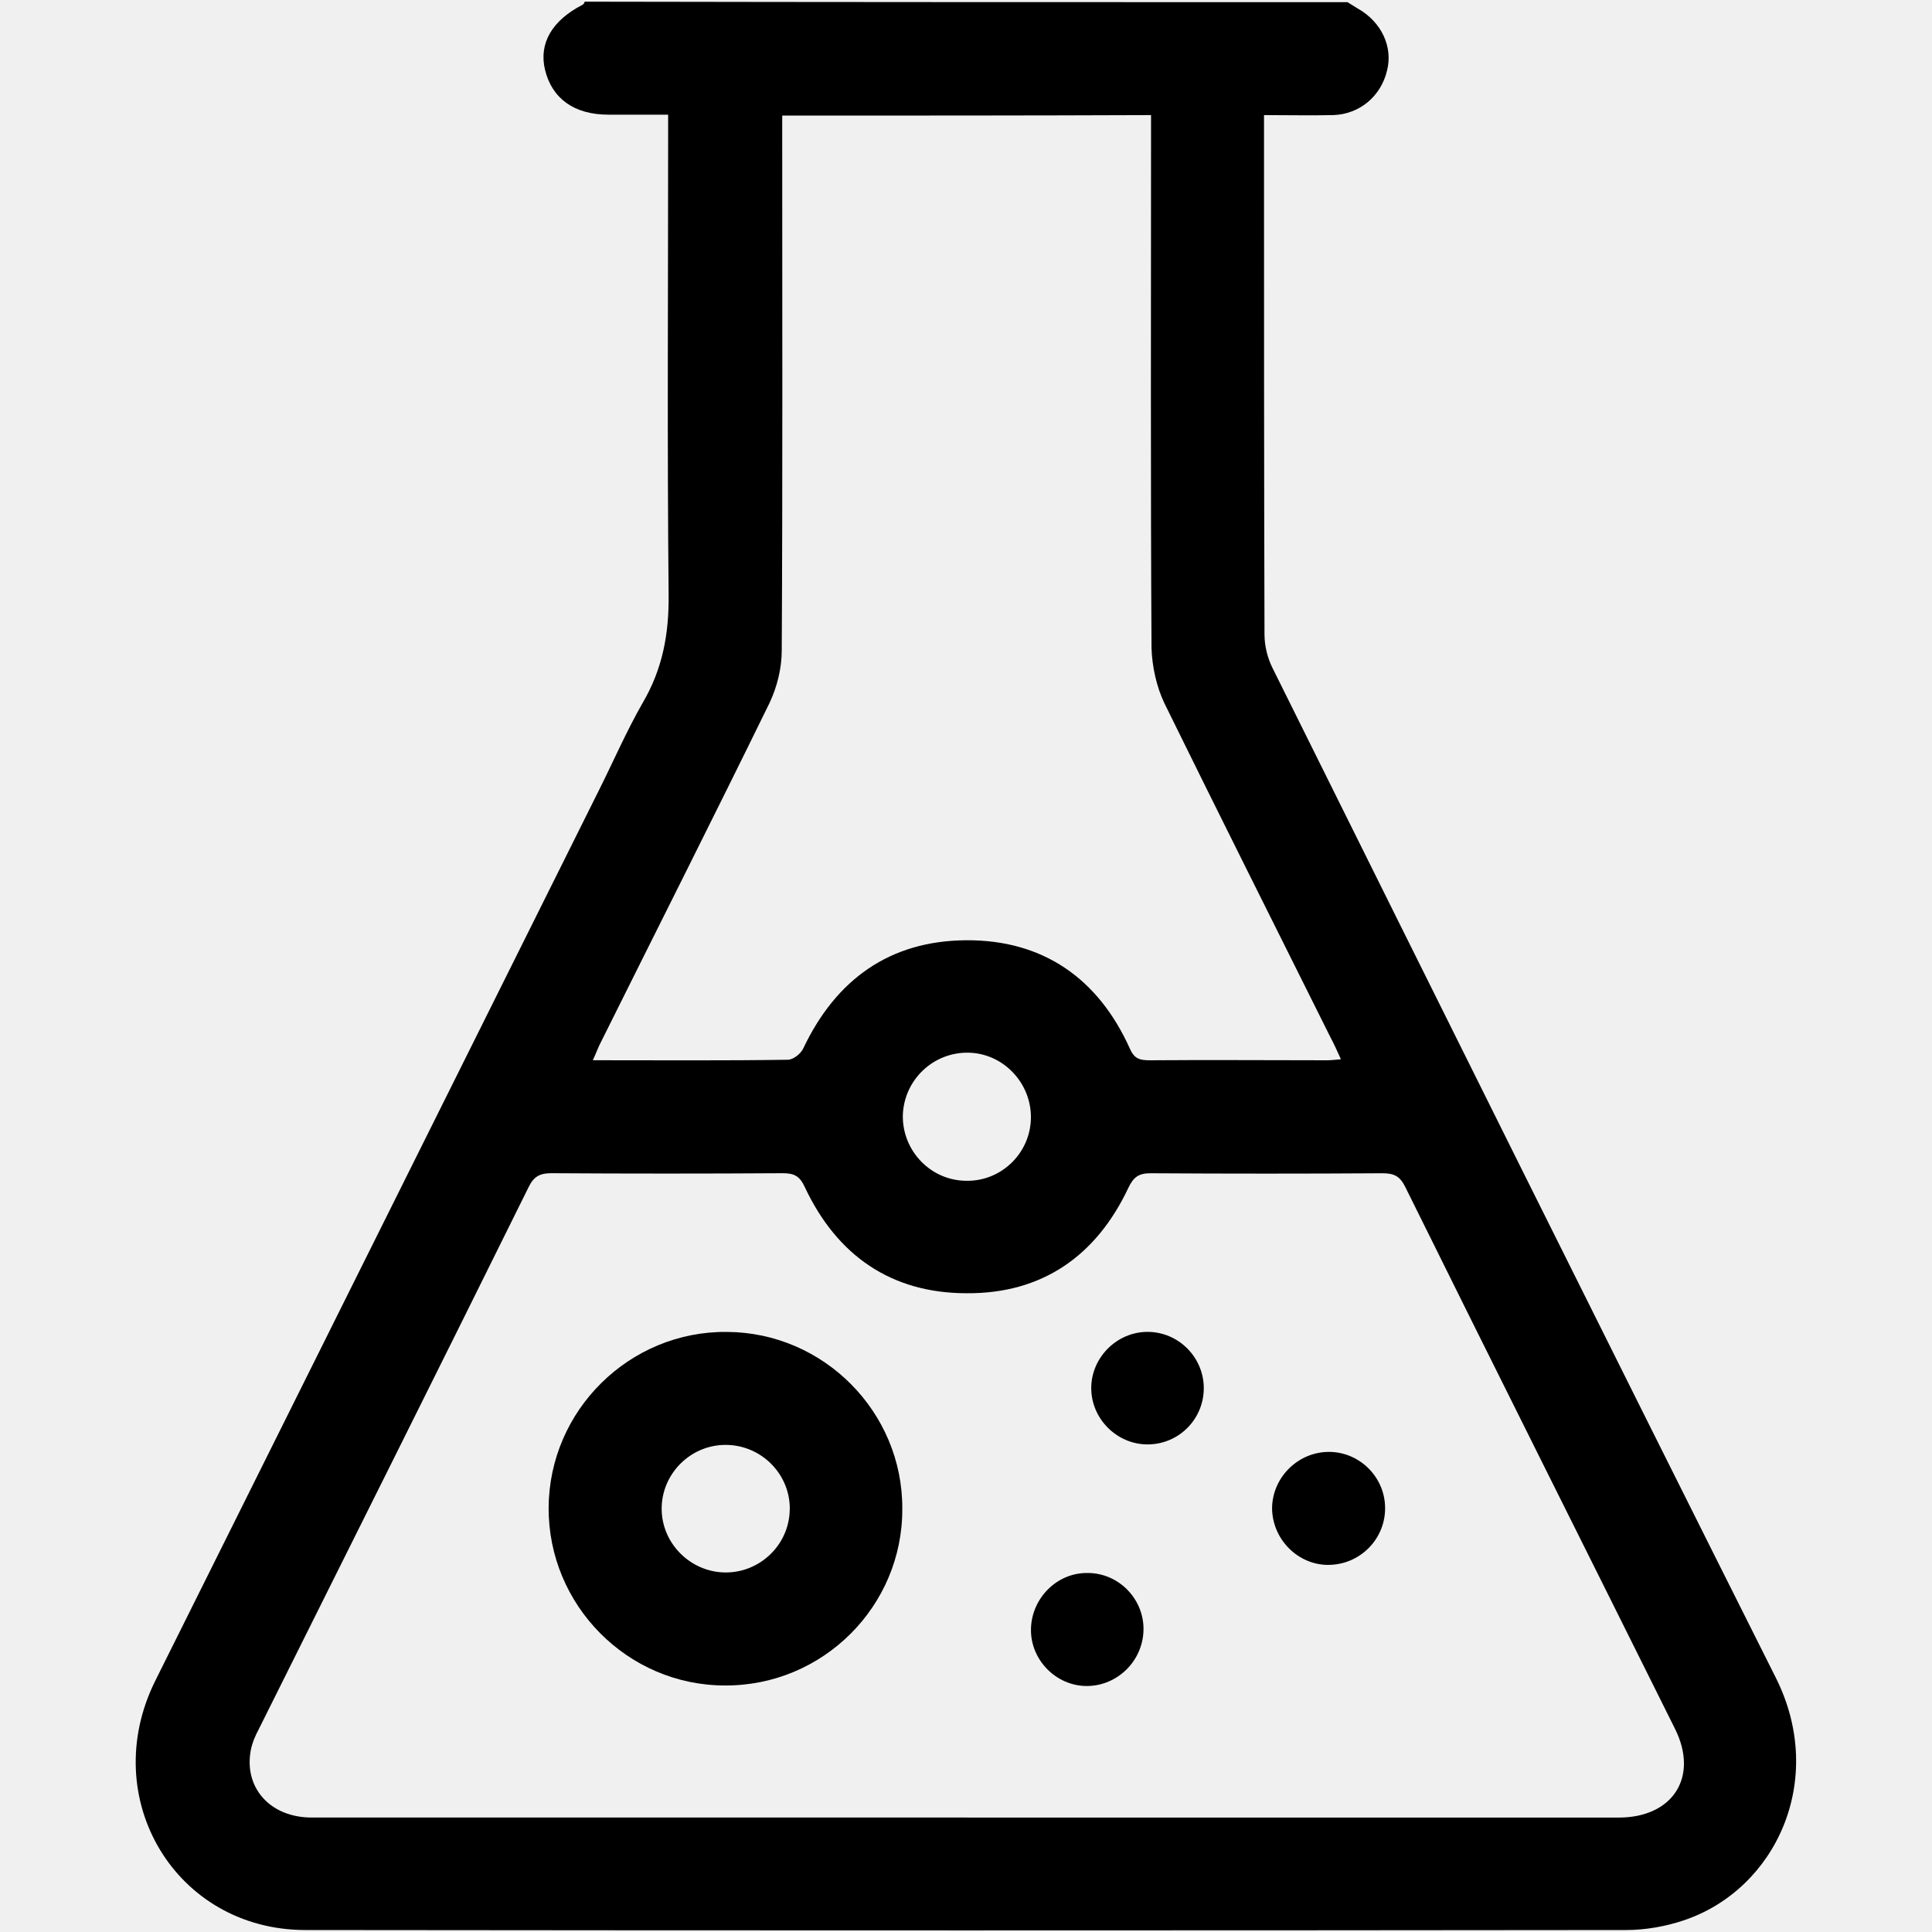
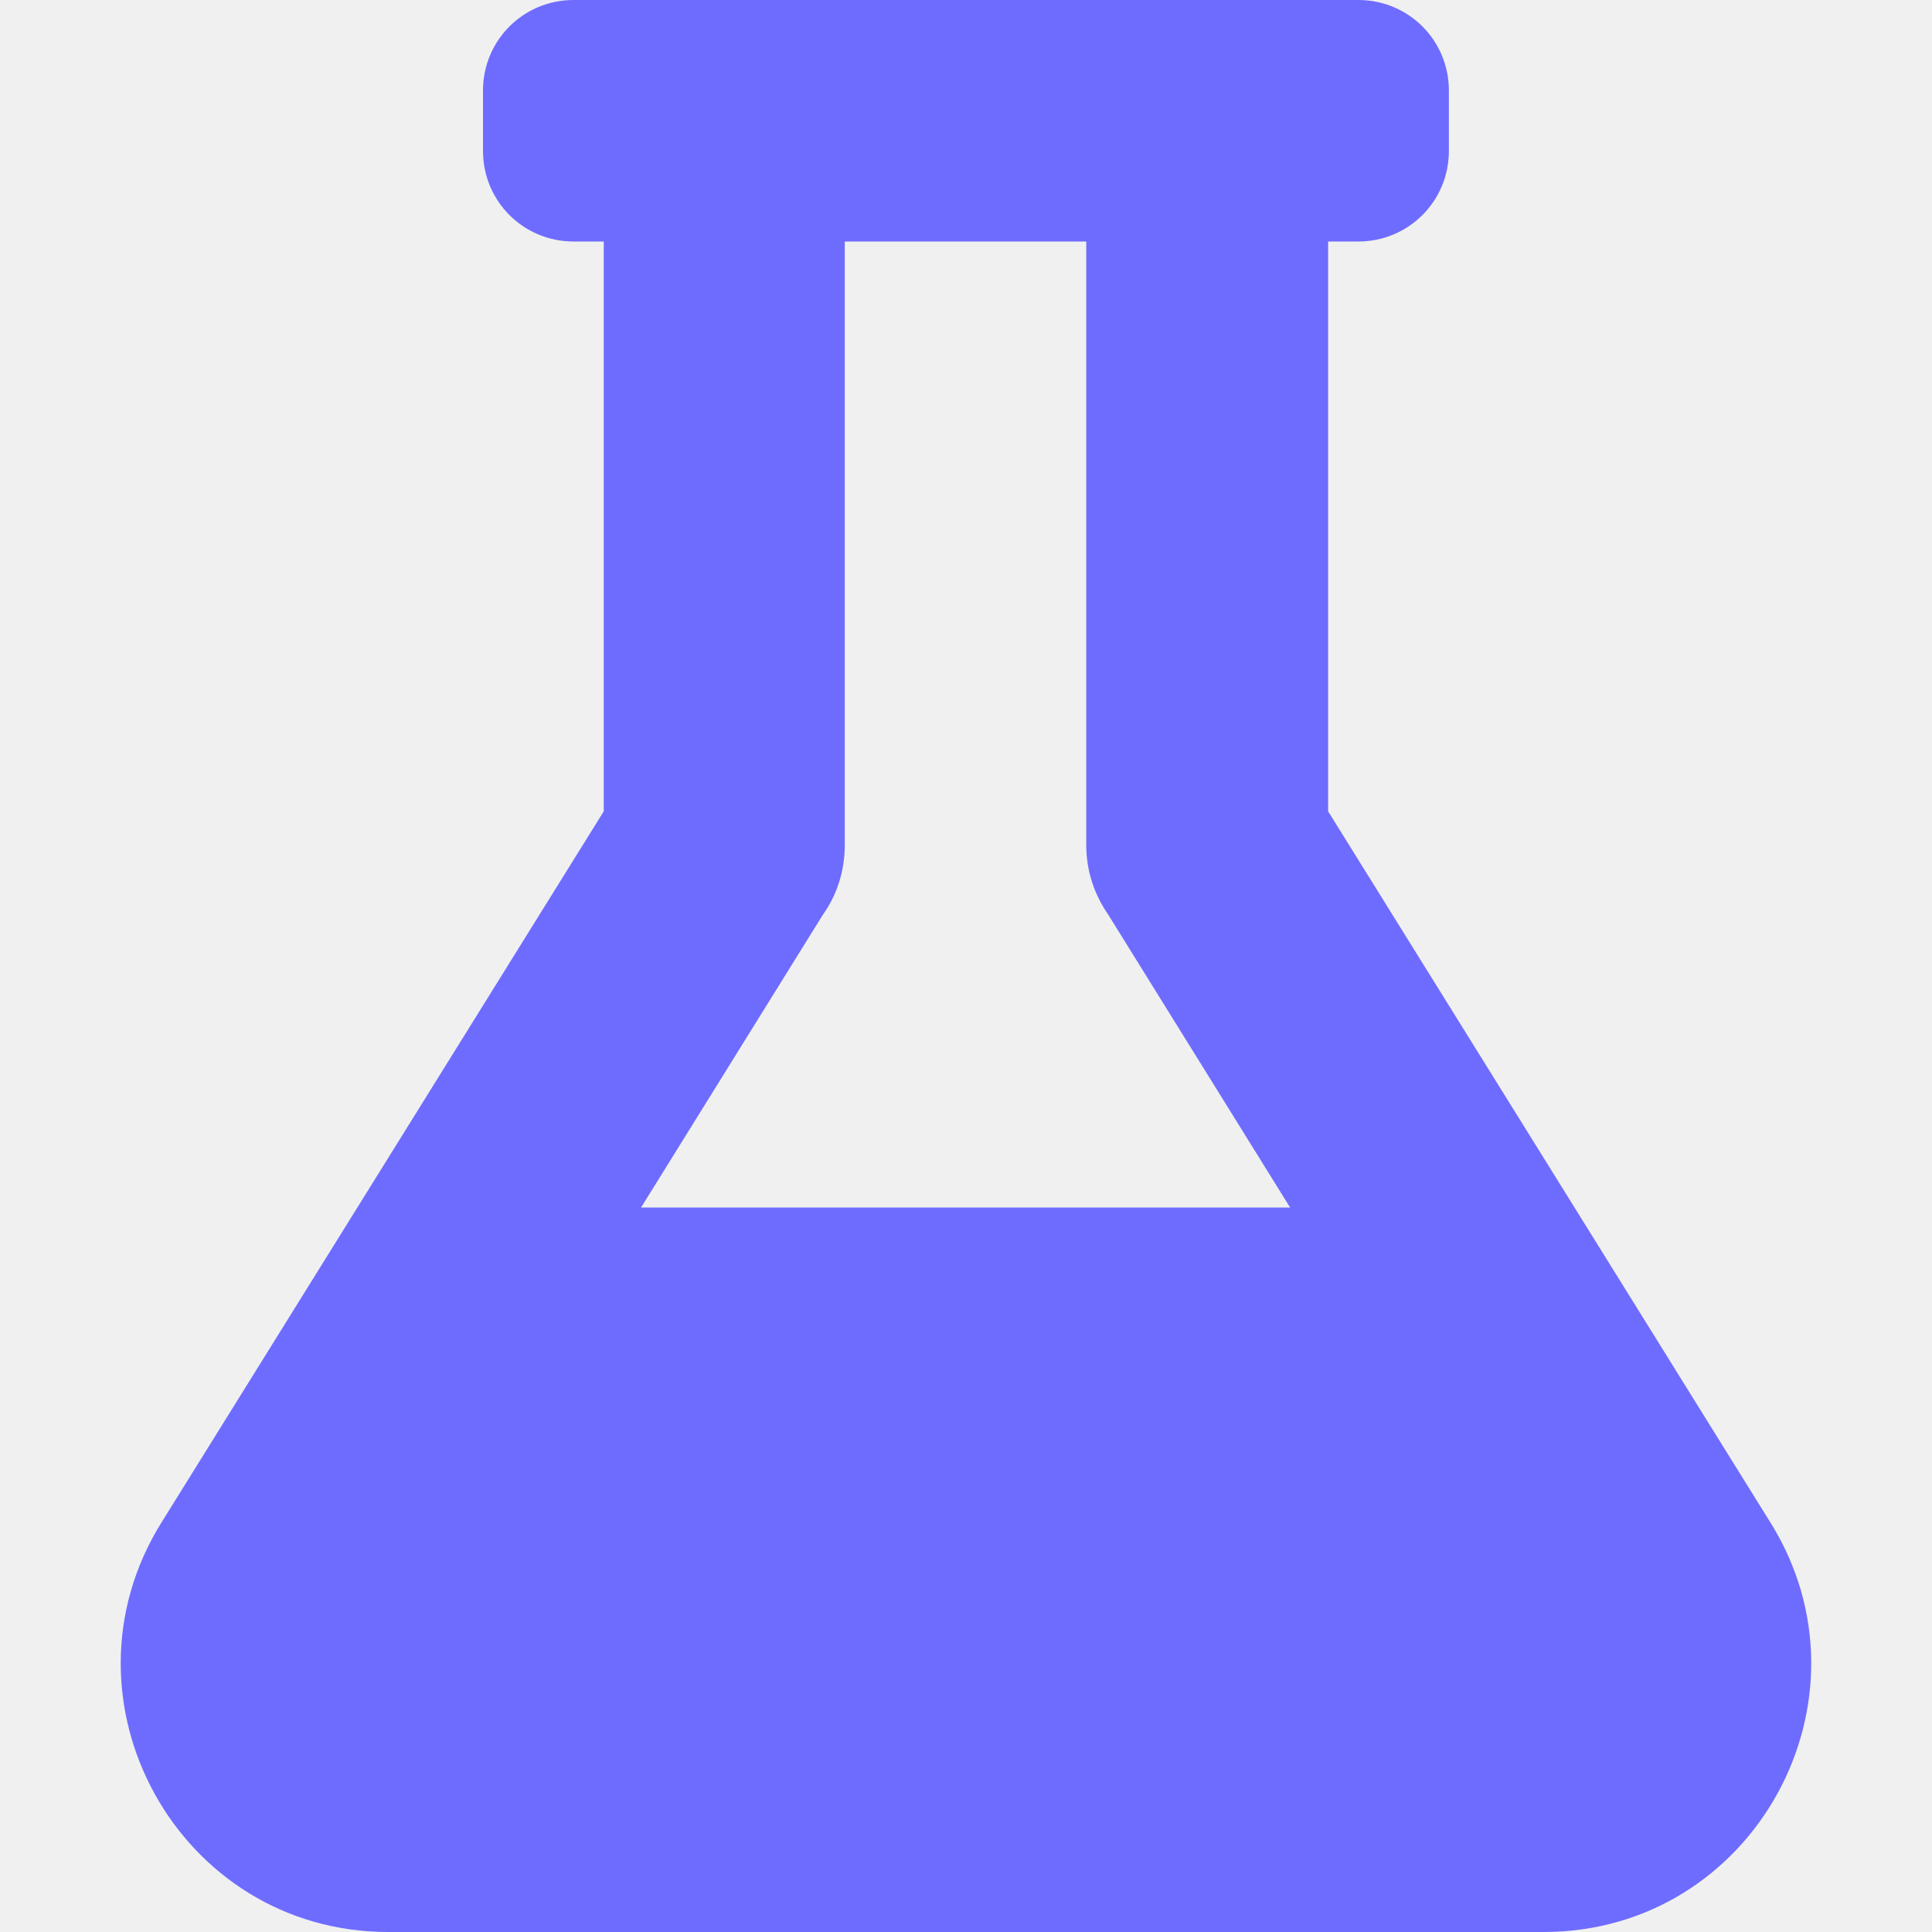
- <svg xmlns="http://www.w3.org/2000/svg" width="40" height="40" viewBox="0 0 40 40" fill="none" version="1.1" id="svg243">
-   <defs id="defs247" />
-   <path d="m 27.897,0.044 c 0.073,0.042 0.146,0.094 0.218,0.135 0.478,0.27 0.728,0.78 0.603,1.279 -0.125,0.53 -0.562,0.905 -1.113,0.925 -0.468,0.01 -0.926,0 -1.435,0 0,0.177 0,0.312 0,0.457 0,3.431 0,6.862 0.01,10.293 0,0.239 0.062,0.489 0.166,0.697 3.464,6.977 6.927,13.943 10.422,20.909 1.061,2.121 -0.01,4.388 -1.914,5.022 -0.374,0.125 -0.79,0.198 -1.186,0.198 -9.111,0.01 -18.223,0.01 -27.345,0 -2.683,0 -4.316,-2.724 -3.11,-5.157 3.058,-6.145 6.126,-12.29 9.184,-18.434 0.302,-0.603 0.572,-1.227 0.905,-1.809 0.416,-0.707 0.551,-1.435 0.541,-2.256 -0.031,-3.161 -0.01,-6.311 -0.01,-9.472 0,-0.135 0,-0.281 0,-0.457 -0.437,0 -0.843,0 -1.238,0 -0.707,0 -1.165,-0.333 -1.31,-0.925 -0.135,-0.551 0.146,-1.029 0.78,-1.352 0.021,-0.01 0.031,-0.042 0.042,-0.062 5.284,0.01 10.536,0.01 15.789,0.01 z m -7.874,37.587 c 4.493,0 8.997,0 13.49,0 1.123,0 1.664,-0.842 1.165,-1.84 -1.862,-3.743 -3.734,-7.476 -5.585,-11.219 -0.114,-0.229 -0.239,-0.281 -0.478,-0.281 -1.602,0.01 -3.193,0.01 -4.795,0 -0.25,0 -0.354,0.083 -0.458,0.301 -0.666,1.414 -1.789,2.194 -3.349,2.183 -1.56,0 -2.683,-0.78 -3.349,-2.194 -0.104,-0.229 -0.218,-0.291 -0.458,-0.291 -1.602,0.01 -3.193,0.01 -4.795,0 -0.239,0 -0.364,0.073 -0.468,0.291 -1.851,3.743 -3.724,7.486 -5.585,11.219 -0.073,0.135 -0.135,0.281 -0.166,0.437 -0.146,0.78 0.406,1.393 1.259,1.393 4.524,0 9.049,0 13.573,0 z m -3.828,-35.237 c 0,0.198 0,0.354 0,0.509 0,3.525 0.01,7.039 -0.01,10.564 0,0.364 -0.094,0.749 -0.25,1.081 -1.144,2.339 -2.32,4.668 -3.484,7.008 -0.062,0.114 -0.104,0.239 -0.177,0.395 1.383,0 2.715,0.01 4.036,-0.01 0.114,0 0.271,-0.125 0.323,-0.239 0.676,-1.424 1.789,-2.225 3.37,-2.235 1.591,-0.01 2.736,0.79 3.391,2.246 0.094,0.218 0.218,0.239 0.416,0.239 1.217,-0.01 2.444,0 3.661,0 0.083,0 0.166,-0.01 0.291,-0.021 -0.083,-0.187 -0.146,-0.322 -0.218,-0.458 -1.144,-2.298 -2.299,-4.596 -3.432,-6.904 -0.166,-0.343 -0.26,-0.769 -0.271,-1.154 -0.021,-3.525 -0.01,-7.039 -0.01,-10.564 0,-0.156 0,-0.302 0,-0.468 -2.559,0.01 -5.076,0.01 -7.634,0.01 z m 5.149,20.753 c 0.01,-0.717 -0.562,-1.331 -1.279,-1.352 -0.738,-0.021 -1.352,0.561 -1.373,1.3 -0.01,0.738 0.583,1.352 1.321,1.352 0.718,0.01 1.321,-0.572 1.331,-1.3 z" fill="white" id="path233" style="fill:#000000" />
-   <path d="m 15.01,34.896 c -2.018,0 -3.661,-1.664 -3.651,-3.681 0.01,-2.017 1.675,-3.66 3.692,-3.639 2.007,0.01 3.64,1.664 3.63,3.66 0.01,2.017 -1.643,3.67 -3.672,3.66 z m 1.342,-3.66 c 0,-0.717 -0.583,-1.31 -1.311,-1.321 -0.738,-0.01 -1.342,0.593 -1.342,1.321 0,0.717 0.593,1.31 1.31,1.32 0.728,0.01 1.342,-0.582 1.342,-1.32 z" fill="white" id="path235" style="fill:#000000" />
-   <path d="m 23.758,29.905 c -0.634,0 -1.165,-0.53 -1.165,-1.165 0,-0.634 0.53,-1.165 1.165,-1.165 0.645,0 1.165,0.53 1.165,1.165 0,0.645 -0.52,1.165 -1.165,1.165 z" fill="white" id="path237" style="fill:#000000" />
-   <path d="m 27.502,32.4 c -0.634,0 -1.155,-0.53 -1.165,-1.165 0,-0.645 0.541,-1.185 1.196,-1.175 0.634,0.01 1.155,0.541 1.144,1.185 -0.01,0.645 -0.541,1.154 -1.175,1.154 z" fill="white" id="path239" style="fill:#000000" />
-   <path d="m 22.52,32.567 c 0.645,0 1.165,0.541 1.155,1.175 -0.01,0.645 -0.541,1.165 -1.175,1.165 -0.634,0 -1.165,-0.541 -1.155,-1.175 0.01,-0.645 0.541,-1.175 1.175,-1.165 z" fill="white" id="path241" style="fill:#000000" />
+ <svg xmlns="http://www.w3.org/2000/svg" width="16" height="16" viewBox="0 0 16 16" fill="none">
+   <path d="M14.662 12.609L10.999 6.719V2H11.249C11.665 2 11.999 1.666 11.999 1.25V0.75C11.999 0.334 11.665 0 11.249 0H4.75C4.334 0 4 0.334 4 0.75V1.25C4 1.666 4.334 2 4.75 2H5V6.719L1.337 12.609C0.421 14.081 1.478 16 3.215 16H12.784C14.524 16 15.578 14.078 14.662 12.609ZM5.309 10L6.815 7.575C6.931 7.412 6.996 7.213 6.996 7V2H8.996V7C8.996 7.216 9.065 7.412 9.178 7.575L10.684 10H5.309Z" fill="#6E6CFF" />
</svg>
